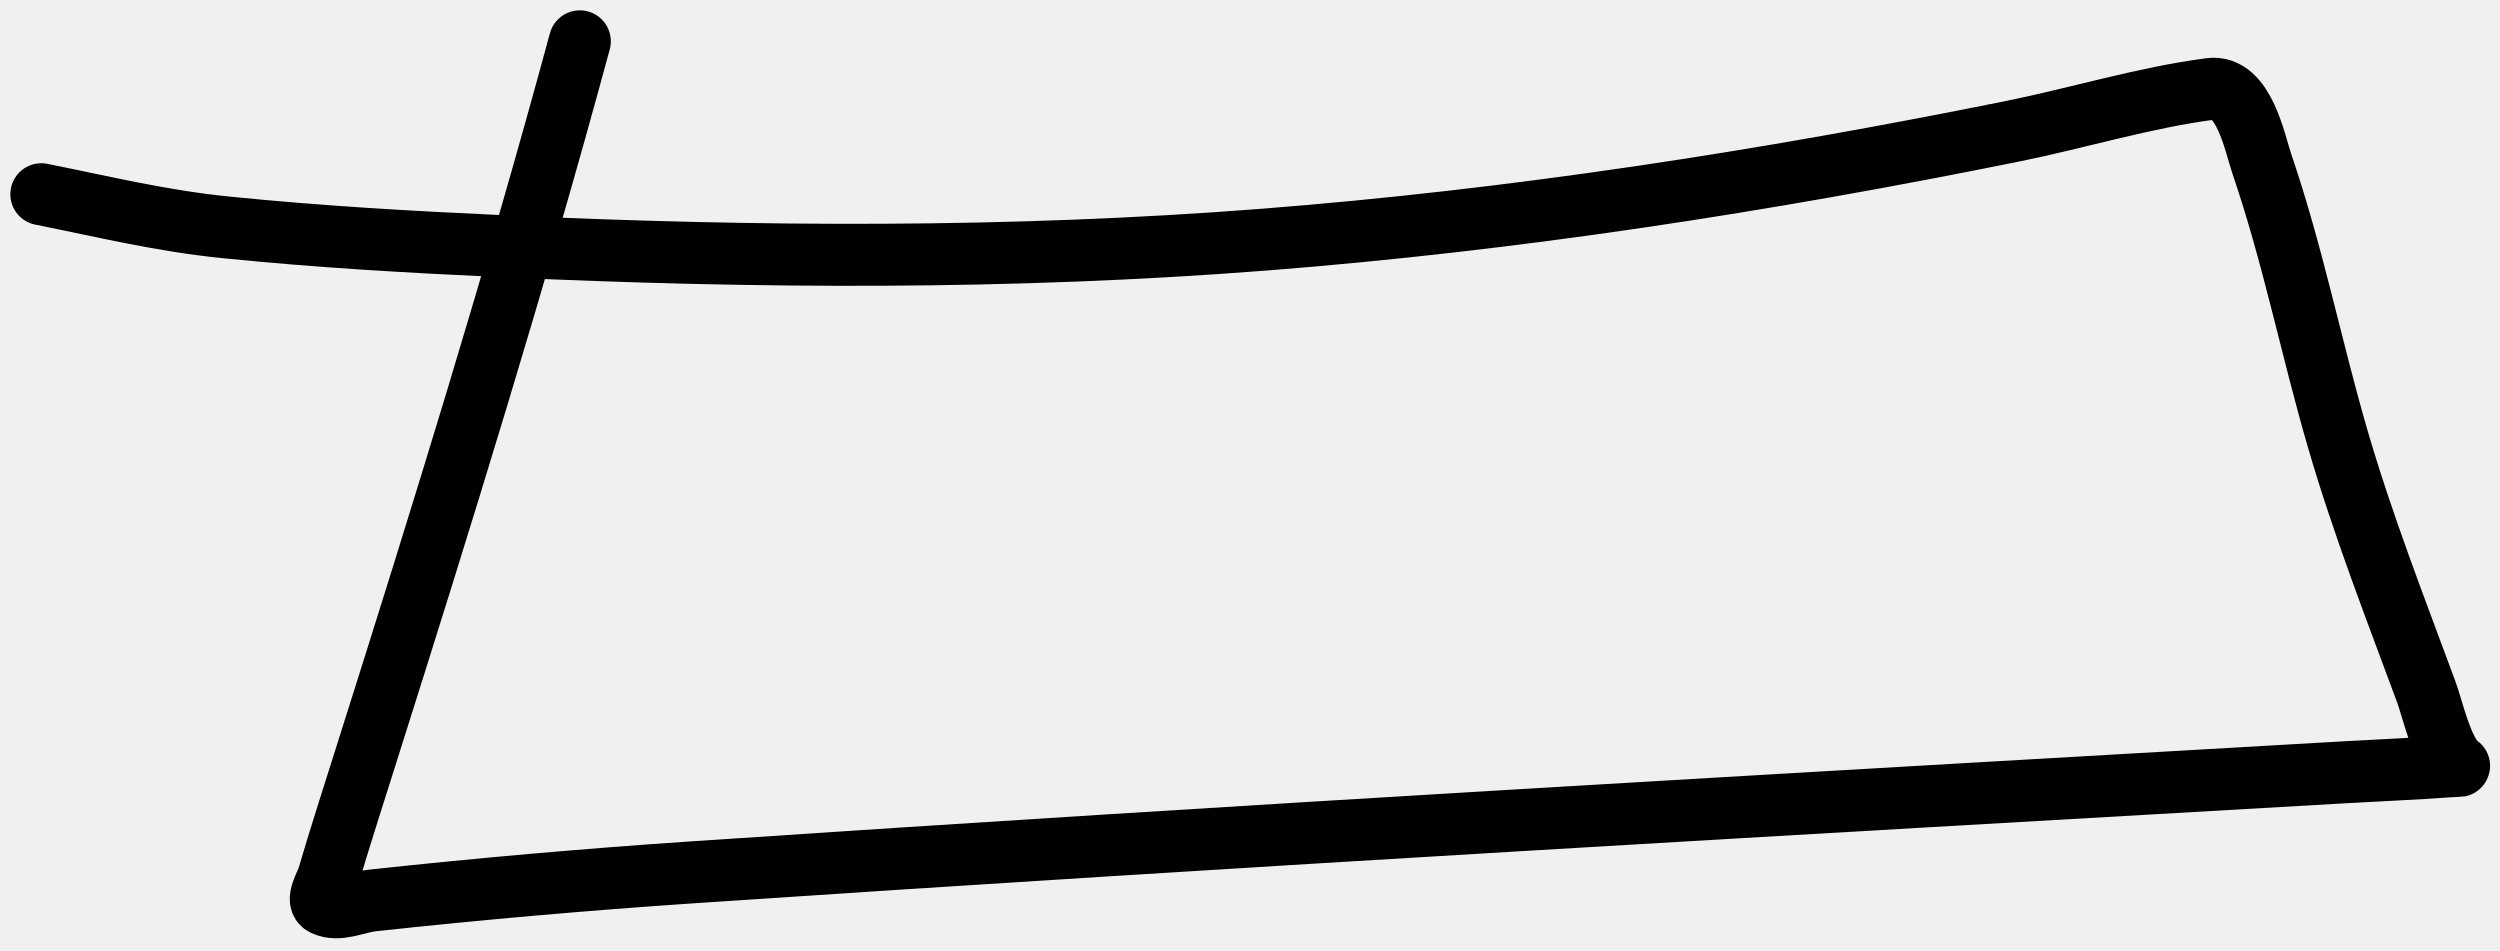
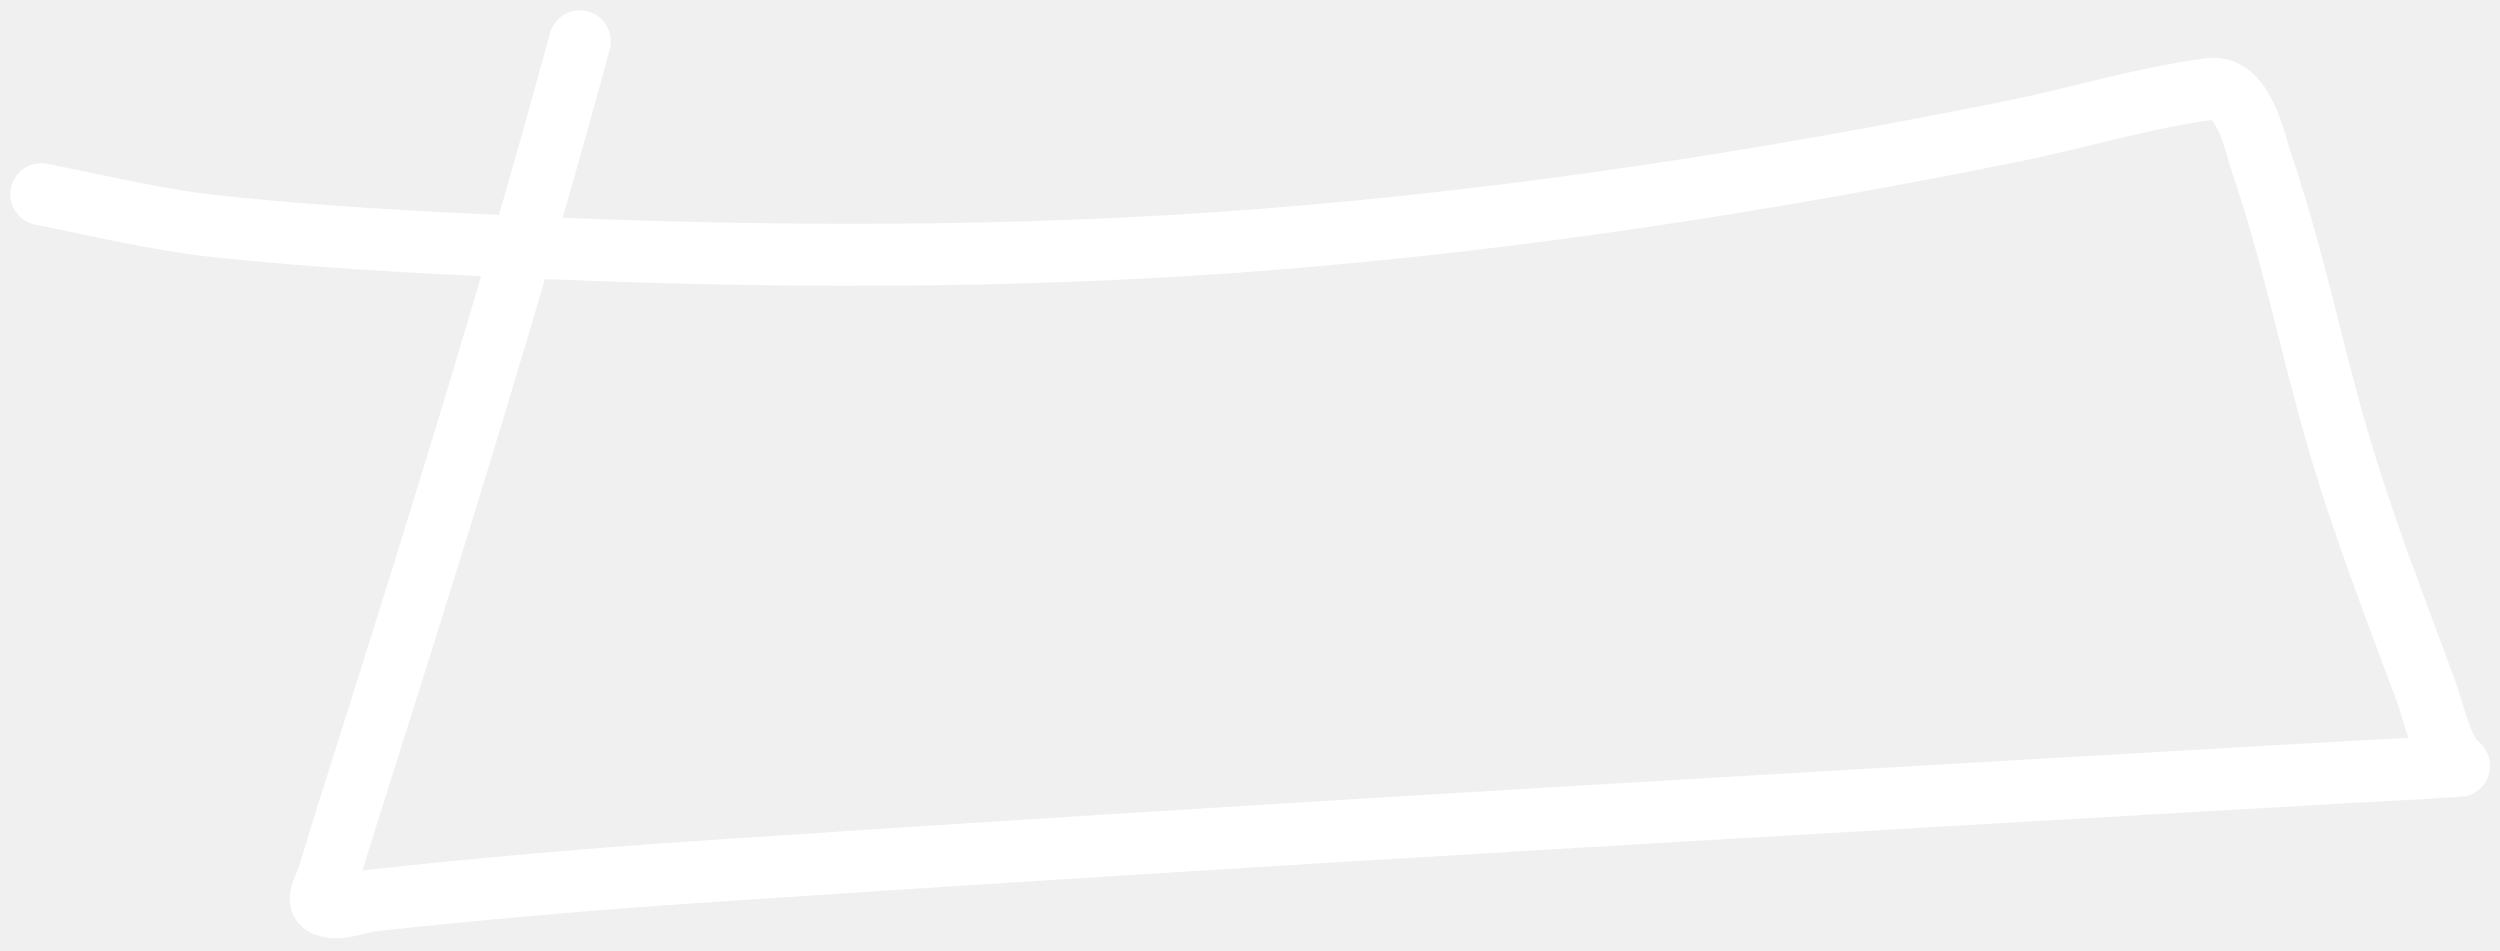
<svg xmlns="http://www.w3.org/2000/svg" width="121" height="46" viewBox="0 0 121 46" fill="none">
-   <path d="M28.064 2C24.931 13.567 21.367 25.044 17.749 36.466C17.44 37.443 16.29 41.041 15.908 42.383C15.778 42.841 15.261 43.595 15.694 43.795C16.405 44.125 17.256 43.665 18.035 43.581C23.184 43.023 28.33 42.571 33.499 42.222C60.145 40.427 86.825 38.912 113.487 37.378C115.165 37.281 116.844 37.215 118.52 37.092C119.203 37.042 119.039 37.129 118.886 36.975C118.142 36.232 117.751 34.352 117.429 33.481C115.929 29.422 114.348 25.375 113.139 21.217C111.855 16.803 110.966 12.291 109.474 7.935C109.139 6.958 108.611 4.091 106.971 4.306C103.778 4.725 100.55 5.718 97.407 6.353C85.43 8.775 73.361 10.649 61.172 11.6C48.942 12.554 36.672 12.484 24.426 11.921C19.784 11.708 15.496 11.465 10.902 11.001C7.799 10.687 5.02 10.005 2 9.401" stroke="black" stroke-width="3" stroke-linecap="round" />
+   <path d="M28.064 2C24.931 13.567 21.367 25.044 17.749 36.466C17.44 37.443 16.29 41.041 15.908 42.383C15.778 42.841 15.261 43.595 15.694 43.795C16.405 44.125 17.256 43.665 18.035 43.581C23.184 43.023 28.33 42.571 33.499 42.222C60.145 40.427 86.825 38.912 113.487 37.378C115.165 37.281 116.844 37.215 118.52 37.092C119.203 37.042 119.039 37.129 118.886 36.975C118.142 36.232 117.751 34.352 117.429 33.481C115.929 29.422 114.348 25.375 113.139 21.217C111.855 16.803 110.966 12.291 109.474 7.935C109.139 6.958 108.611 4.091 106.971 4.306C103.778 4.725 100.55 5.718 97.407 6.353C85.43 8.775 73.361 10.649 61.172 11.6C48.942 12.554 36.672 12.484 24.426 11.921C19.784 11.708 15.496 11.465 10.902 11.001C7.799 10.687 5.02 10.005 2 9.401" stroke="white" stroke-width="3" stroke-linecap="round" />
</svg>
